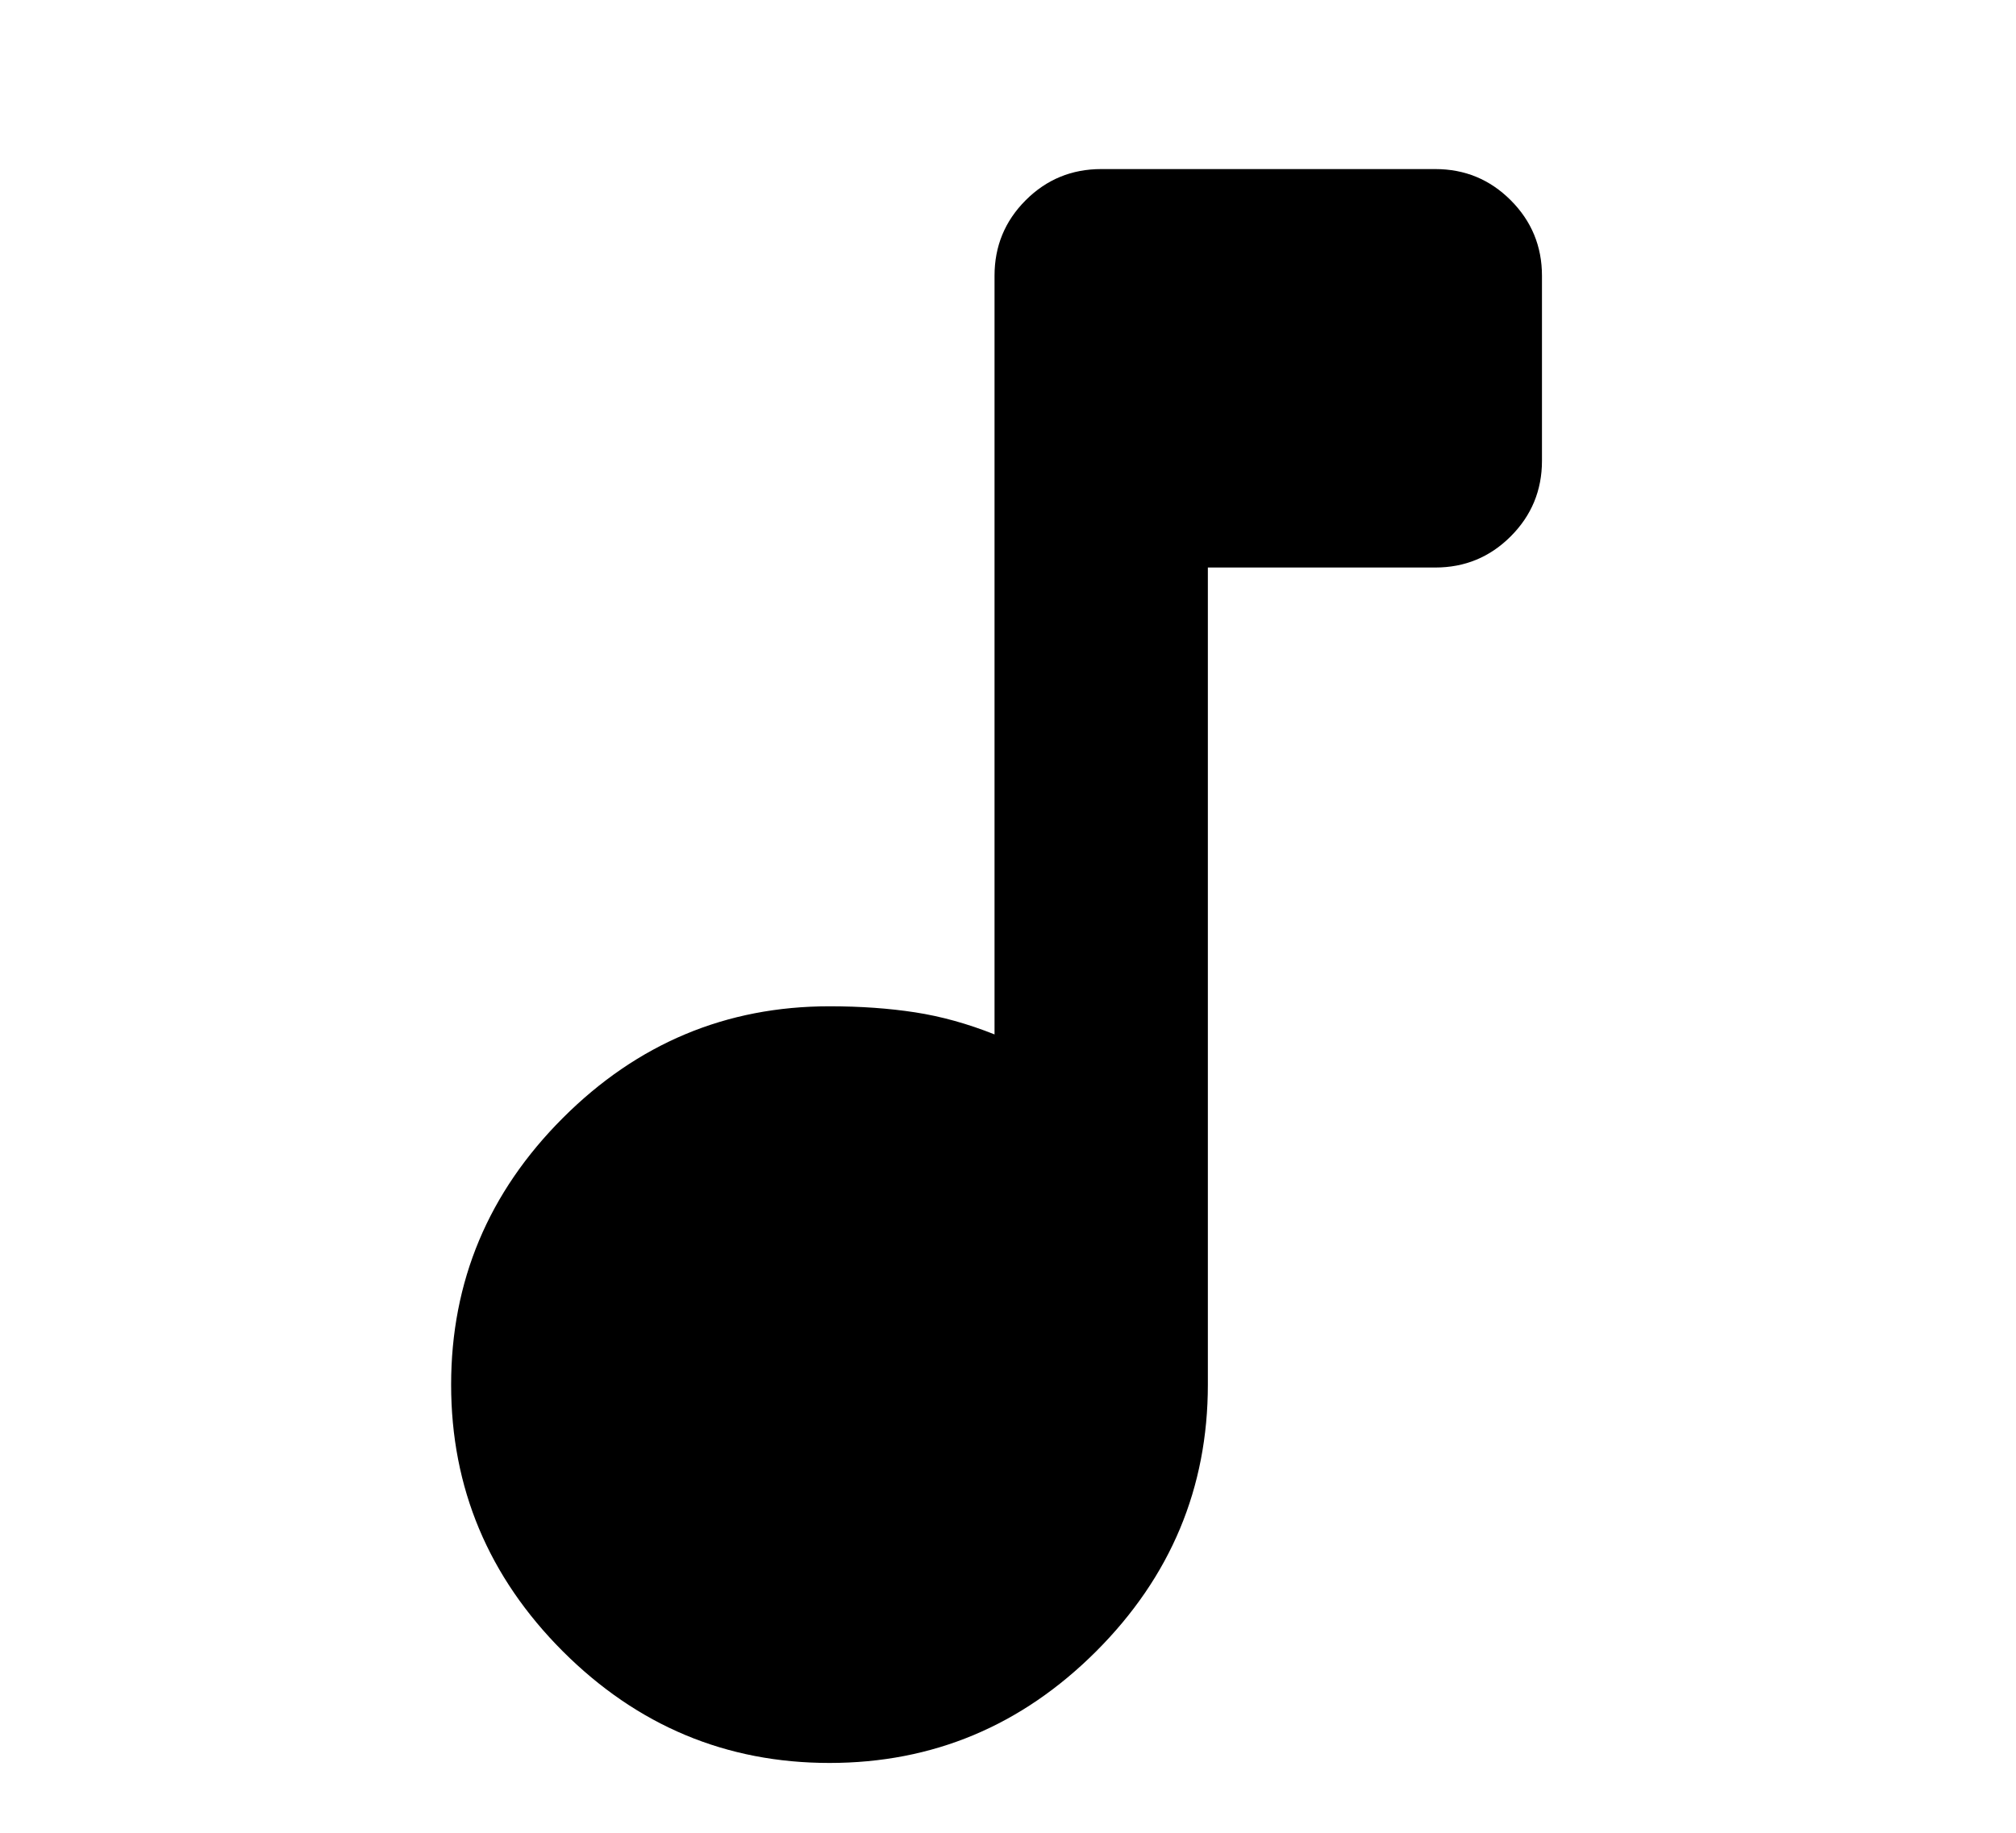
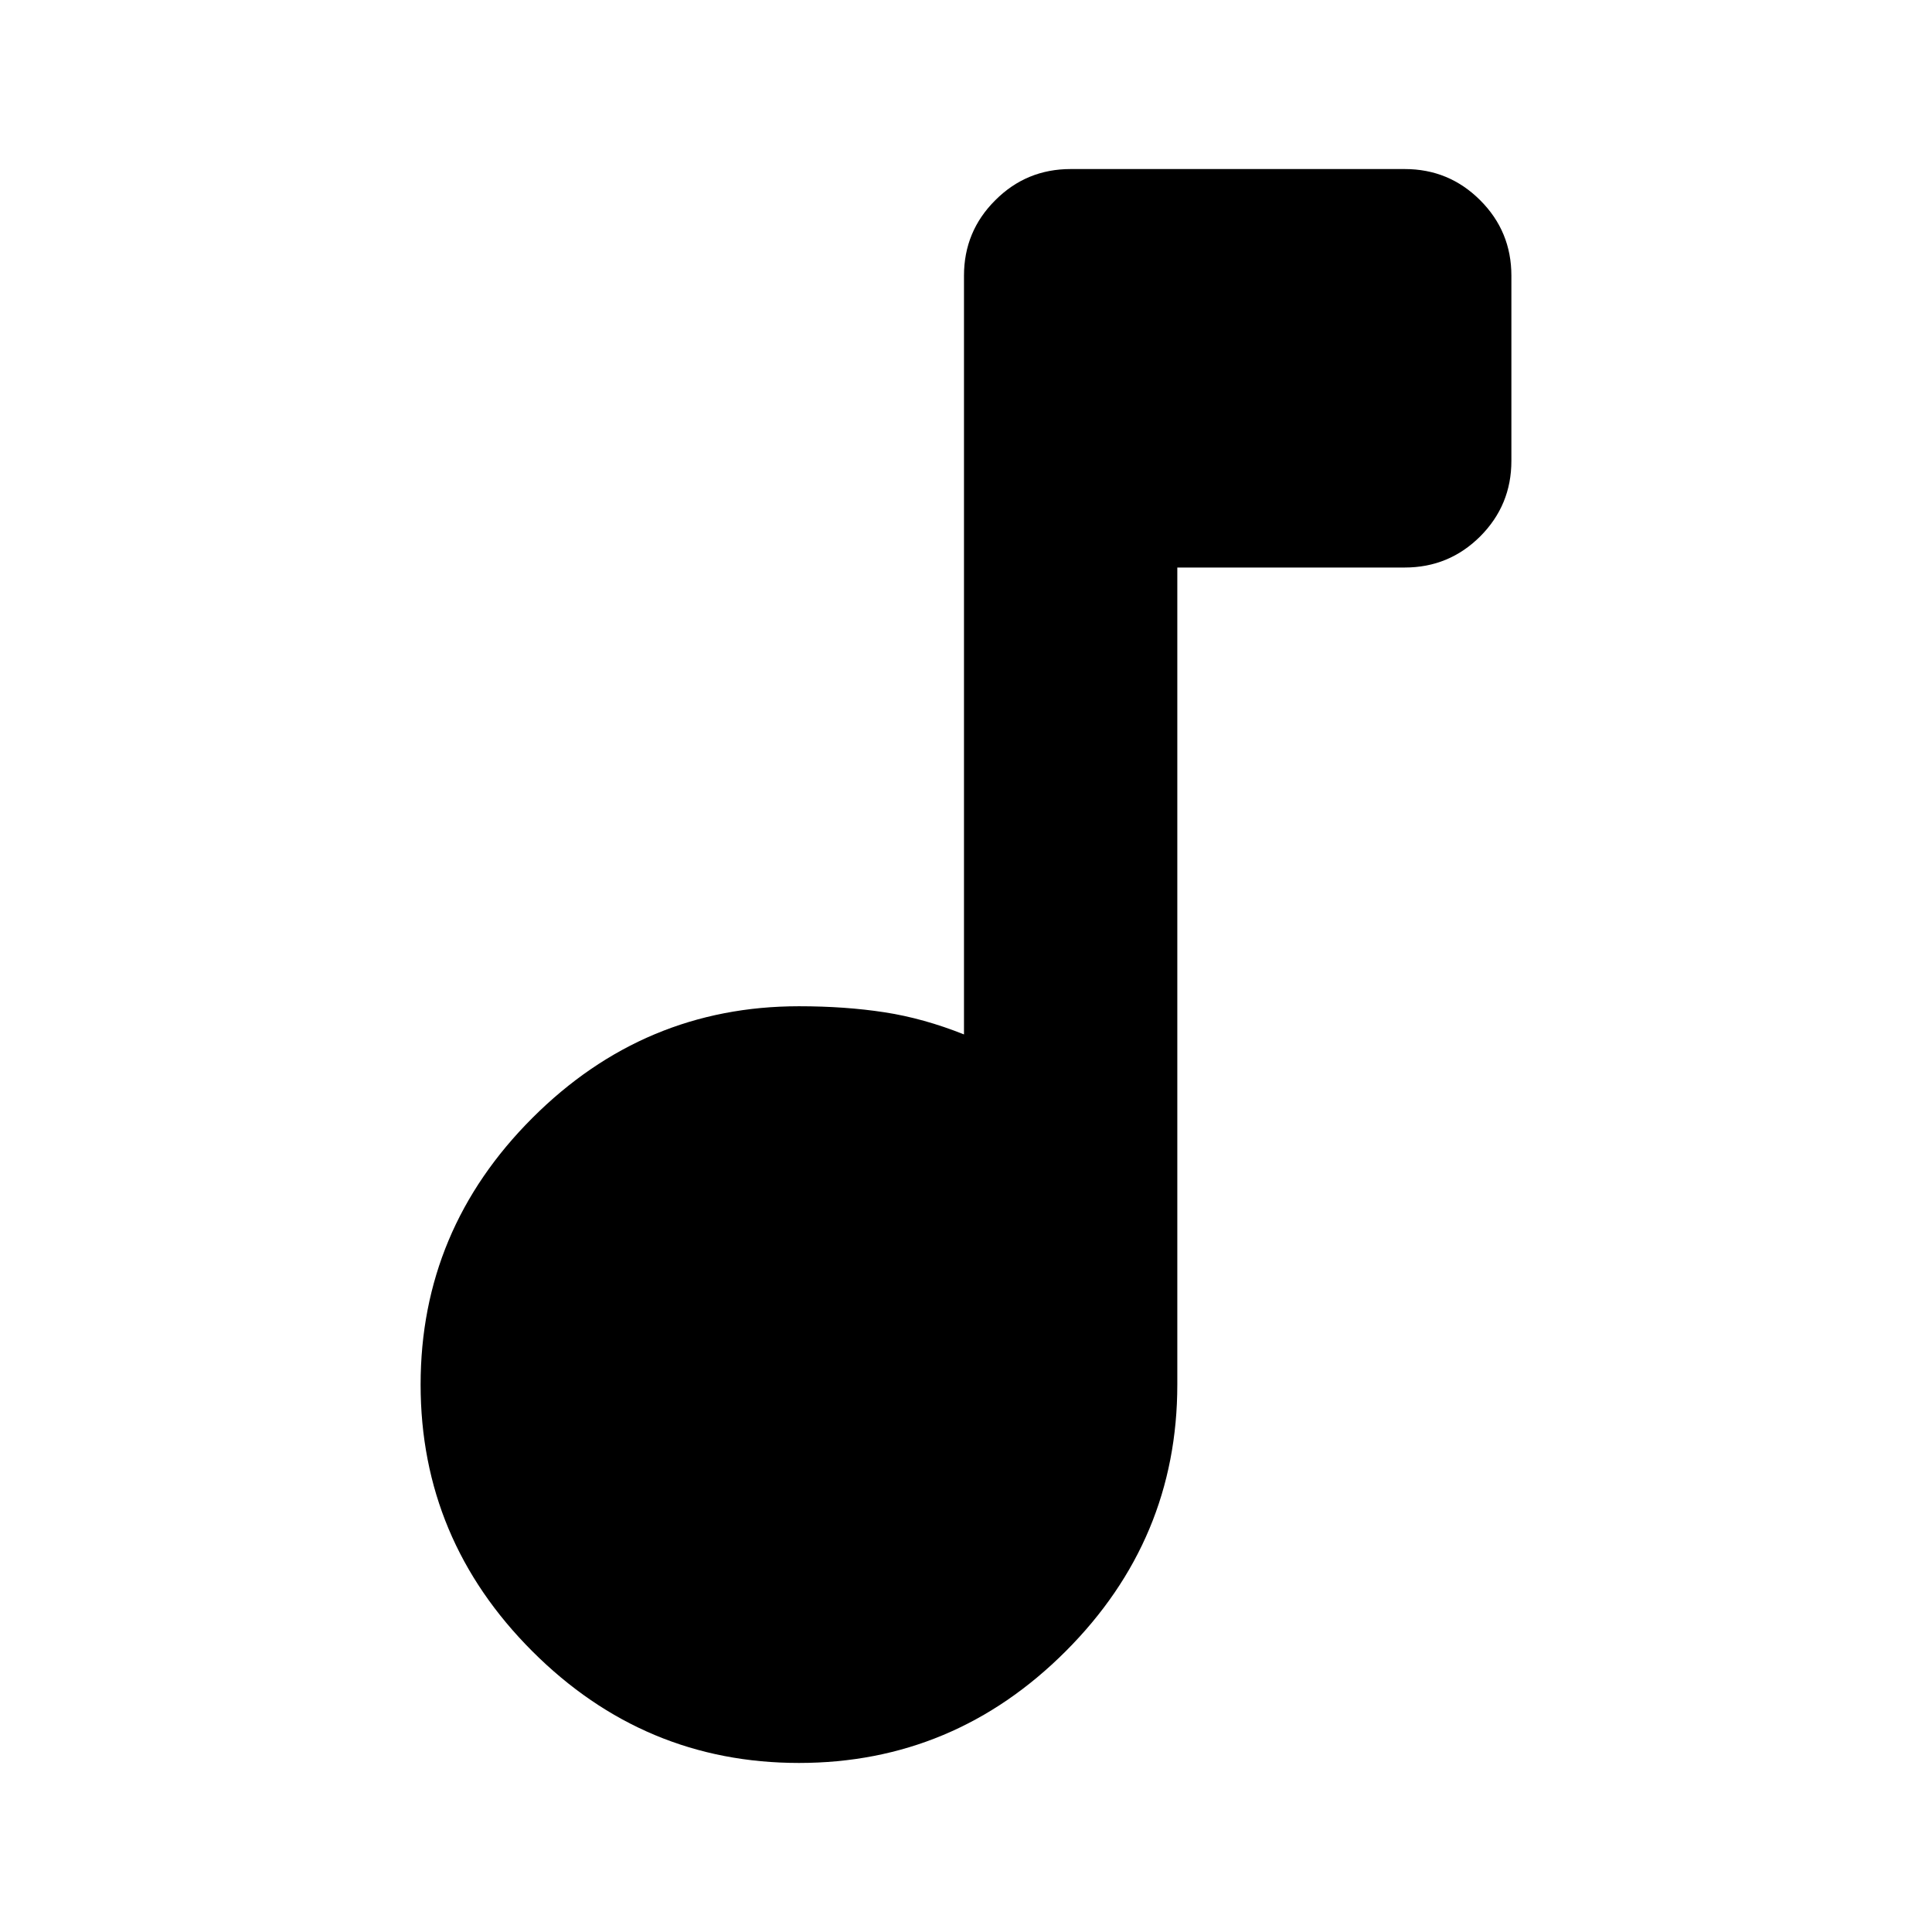
- <svg xmlns="http://www.w3.org/2000/svg" width="22" height="20" viewBox="0 0 22 20" fill="none">
-   <mask id="mask0_730_464" style="mask-type:alpha" maskUnits="userSpaceOnUse" x="0" y="0" width="22" height="22">
-     <rect x="0.333" width="21.083" height="21.083" fill="currentColor" />
+ <svg xmlns="http://www.w3.org/2000/svg" width="24" height="24" viewBox="0 0 24 24" fill="none">
+   <mask id="mask0_737_1319" style="mask-type:alpha" maskUnits="userSpaceOnUse" x="0" y="0" width="24" height="24">
+     <rect width="24" height="24" fill="currentColor" />
  </mask>
-   <g mask="url(#mask0_730_464)">
-     <path d="M9.052 19.238C7.925 19.238 6.955 18.832 6.142 18.02C5.33 17.207 4.923 16.237 4.923 15.11C4.923 13.982 5.33 13.012 6.142 12.2C6.955 11.387 7.925 10.981 9.052 10.981C9.389 10.981 9.7 11.003 9.986 11.047C10.271 11.091 10.56 11.171 10.853 11.288V3.009C10.853 2.687 10.966 2.412 11.193 2.185C11.42 1.958 11.695 1.845 12.017 1.845H15.663C15.985 1.845 16.259 1.958 16.486 2.185C16.713 2.412 16.827 2.687 16.827 3.009V5.029C16.827 5.351 16.713 5.626 16.486 5.853C16.259 6.08 15.985 6.193 15.663 6.193H13.181V15.11C13.181 16.237 12.775 17.207 11.962 18.02C11.149 18.832 10.18 19.238 9.052 19.238Z" fill="currentColor" />
+   <g mask="url(#mask0_737_1319)">
+     <path d="M9.925 21.9C8.642 21.9 7.538 21.438 6.613 20.513C5.688 19.588 5.225 18.483 5.225 17.2C5.225 15.917 5.688 14.813 6.613 13.888C7.538 12.963 8.642 12.5 9.925 12.5C10.308 12.5 10.663 12.525 10.988 12.575C11.313 12.625 11.642 12.717 11.975 12.85V3.425C11.975 3.058 12.104 2.746 12.363 2.488C12.621 2.229 12.933 2.1 13.3 2.1H17.45C17.817 2.1 18.129 2.229 18.388 2.488C18.646 2.746 18.775 3.058 18.775 3.425V5.725C18.775 6.092 18.646 6.404 18.388 6.663C18.129 6.921 17.817 7.05 17.45 7.05H14.625V17.2C14.625 18.483 14.163 19.588 13.238 20.513C12.313 21.438 11.208 21.9 9.925 21.9Z" fill="currentColor" />
  </g>
</svg>
